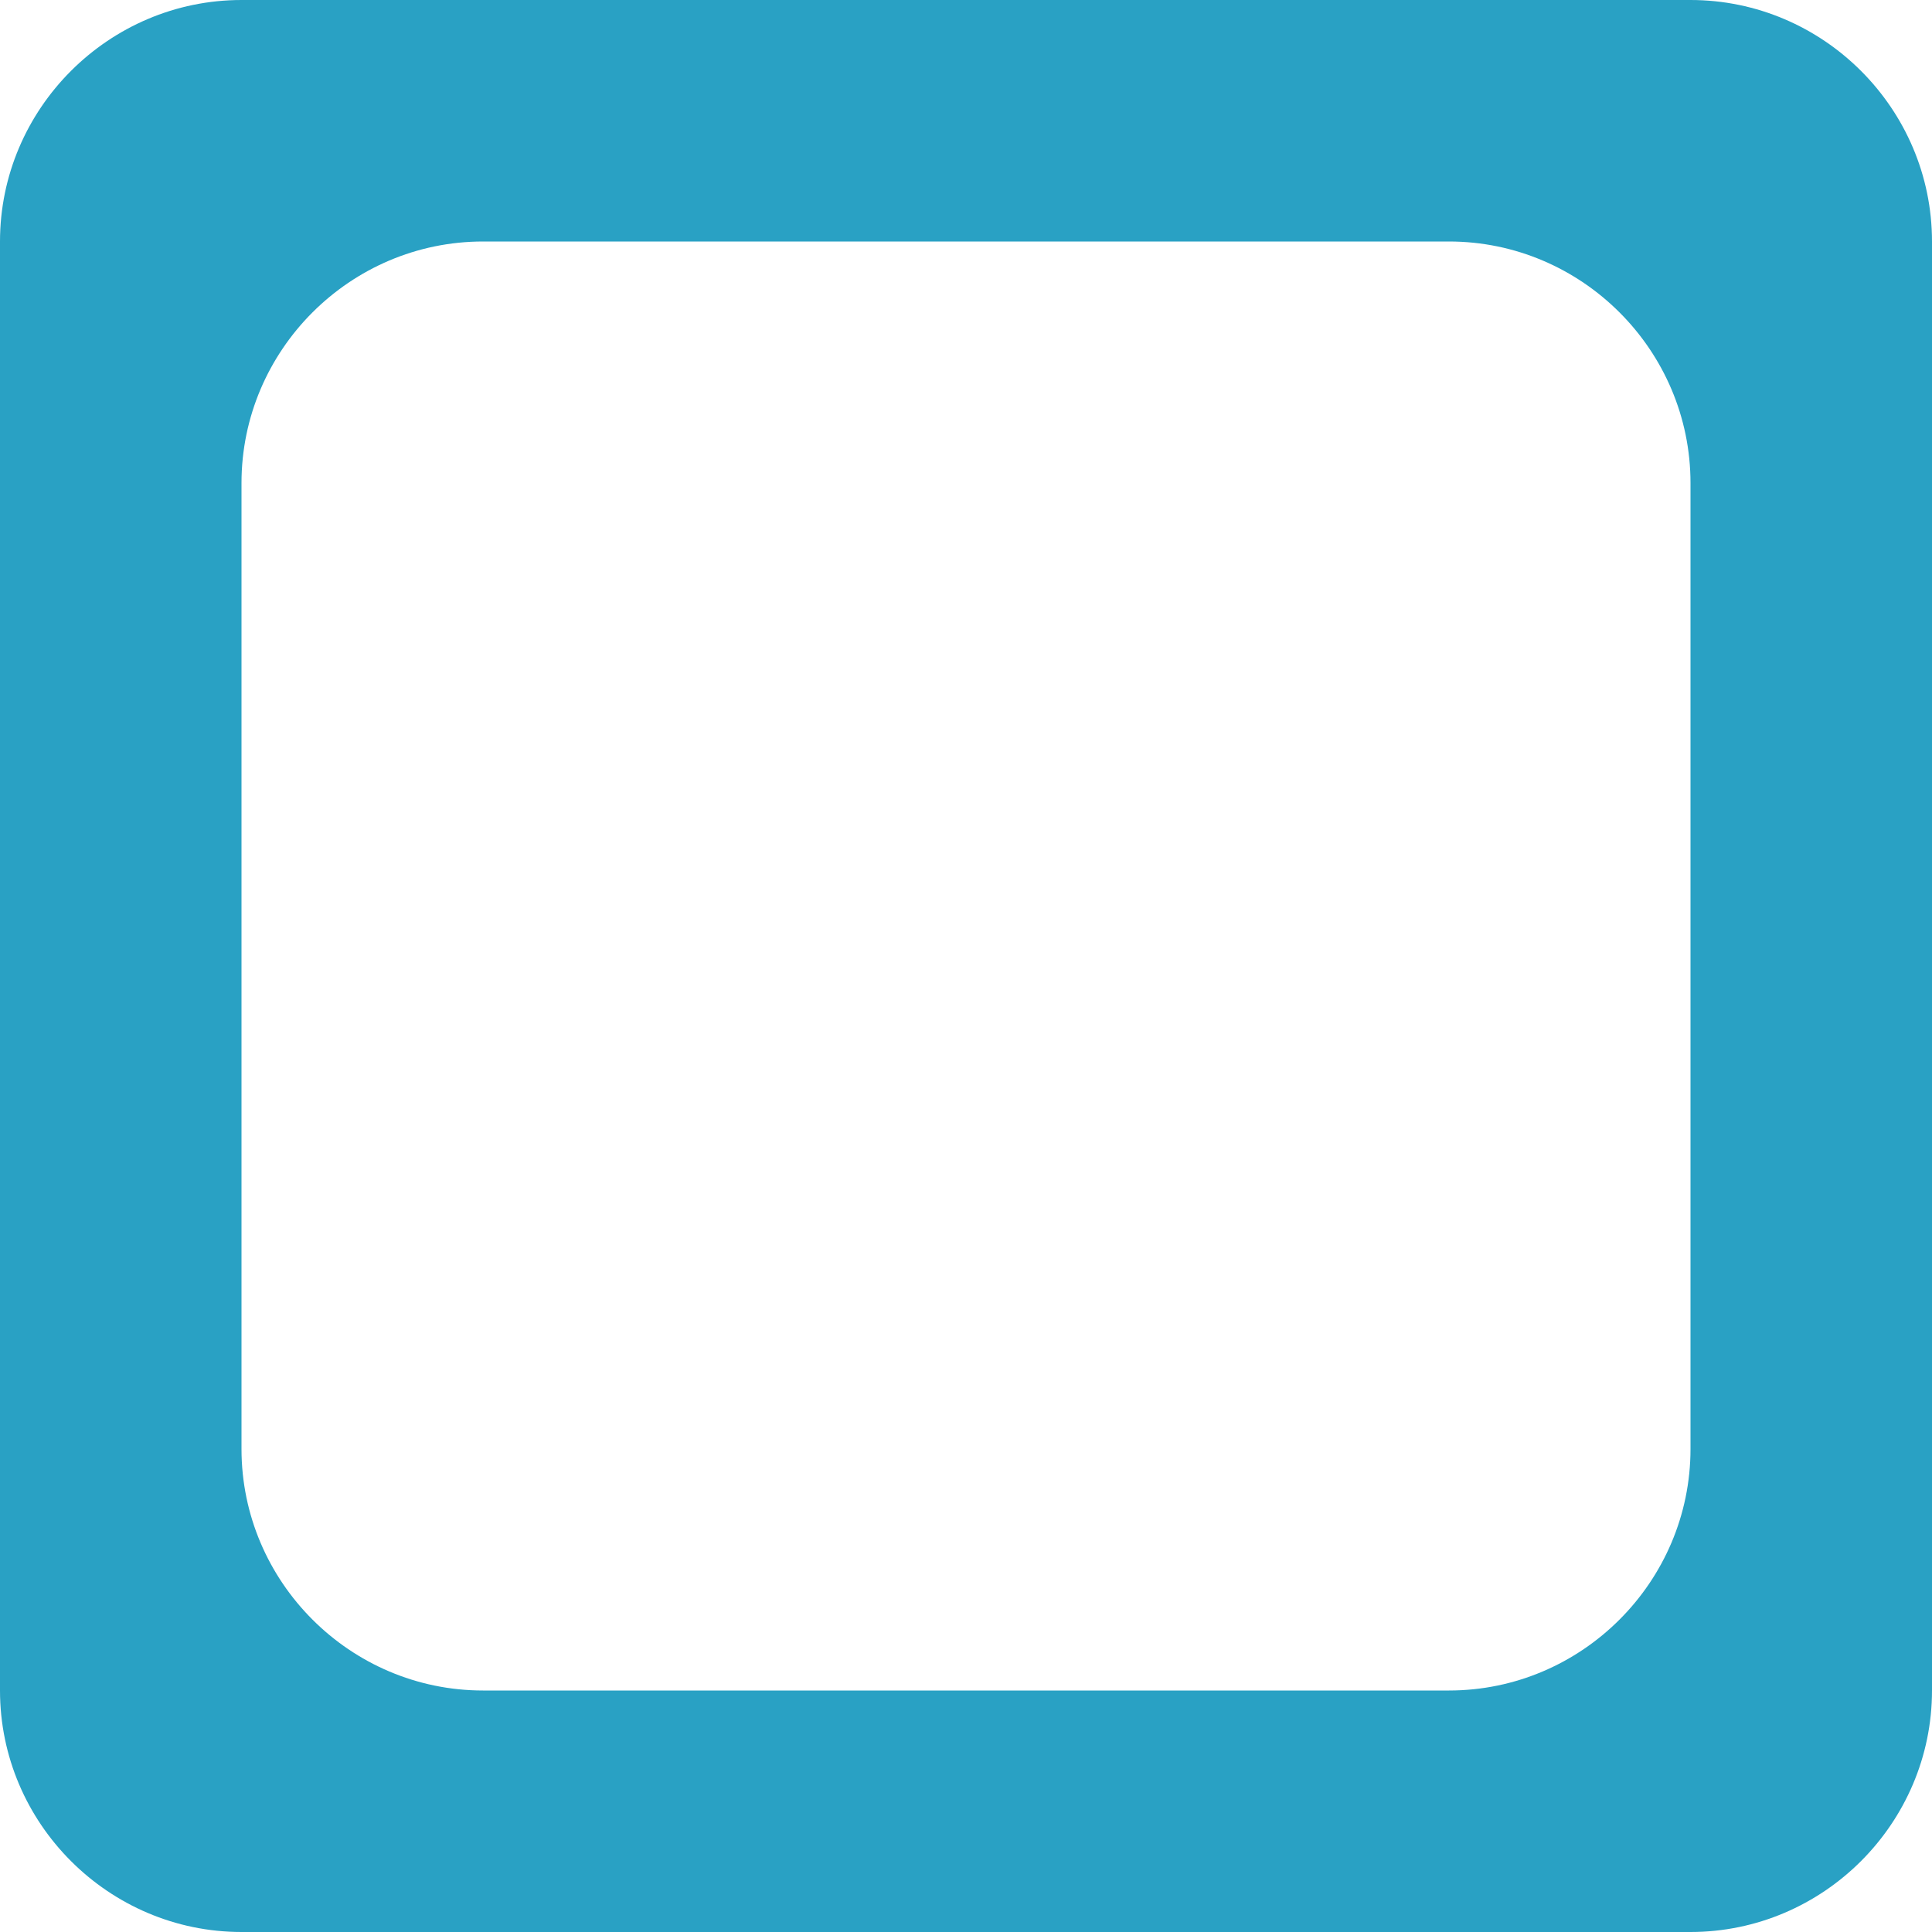
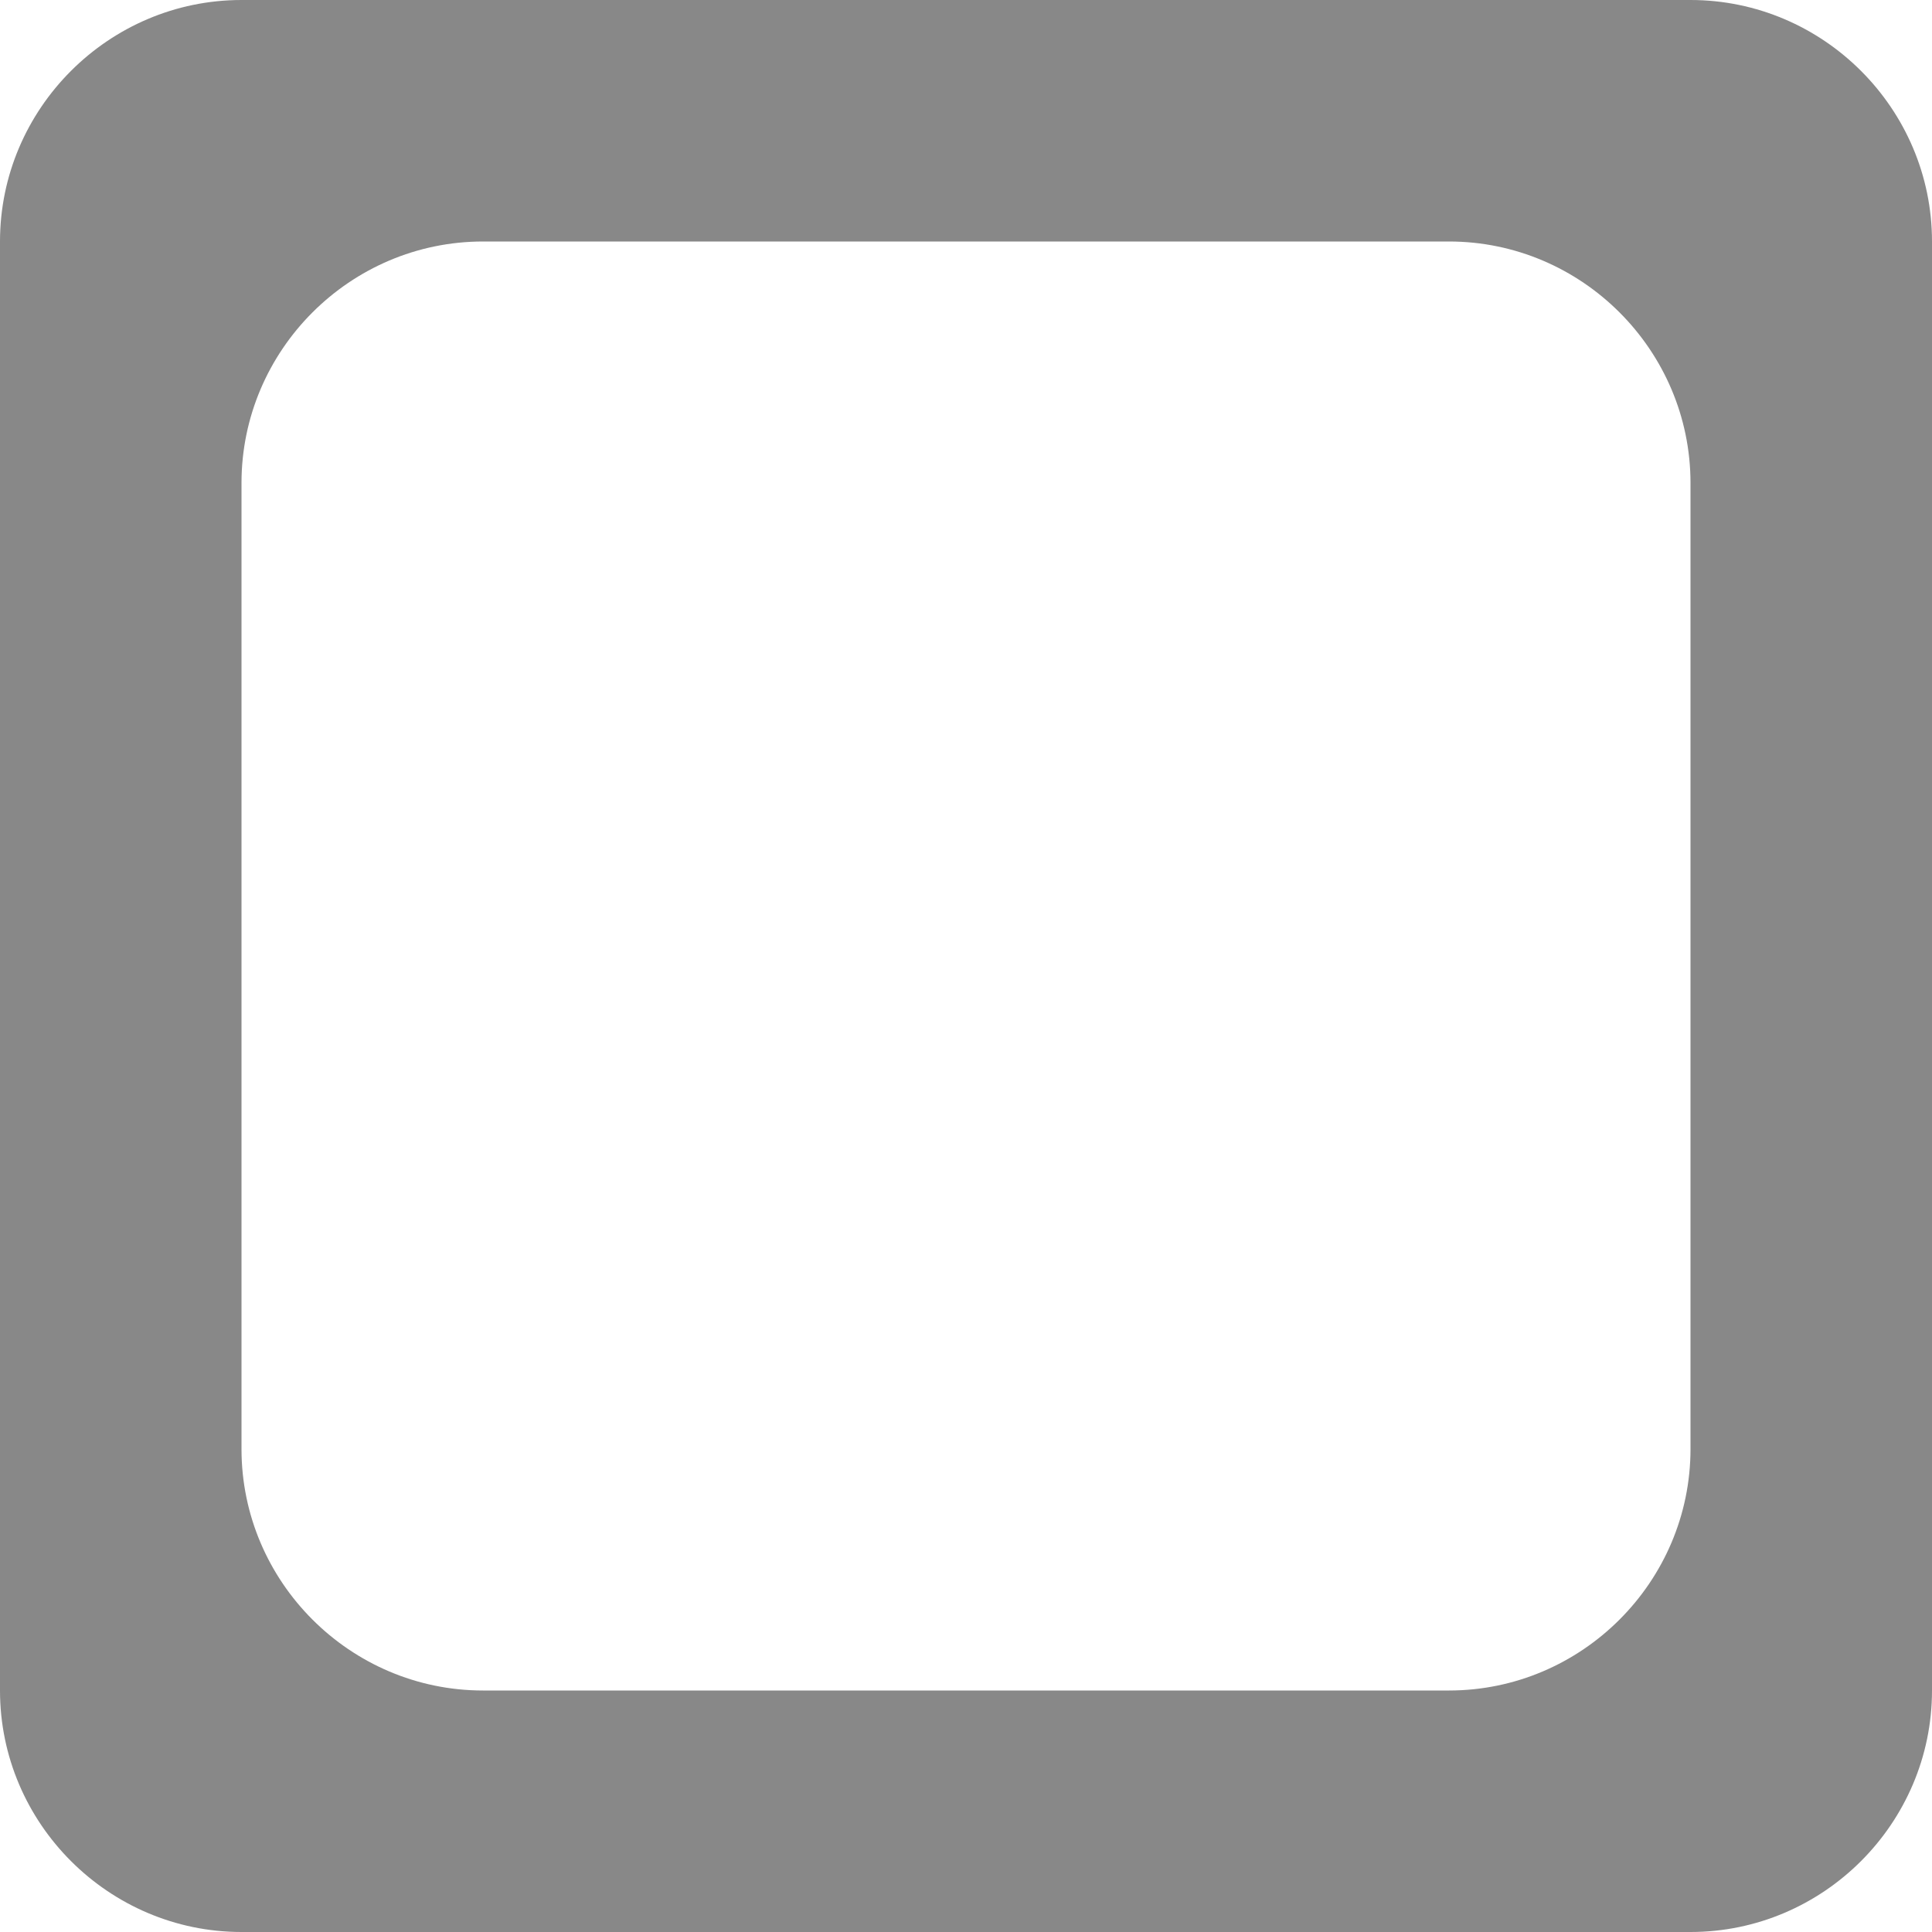
- <svg xmlns="http://www.w3.org/2000/svg" version="1.1" x="0px" y="0px" width="16px" height="16px" viewBox="0 0 16 16" style="overflow:visible;enable-background:new 0 0 16 16;" xml:space="preserve" preserveAspectRatio="xMinYMid meet">
-   <defs>
- </defs>
-   <path style="fill:#29a1c4;" d="M14,0H2C0.9,0,0,0.9,0,2v12c0,1.1,0.9,2,2,2h12c1.1,0,2-0.9,2-2V2C16,0.9,15.1,0,14,0z M14,12  c0,1.1-0.9,2-2,2H4c-1.1,0-2-0.9-2-2V4c0-1.1,0.9-2,2-2h8c1.1,0,2,0.9,2,2V12z" />
+ <svg xmlns="http://www.w3.org/2000/svg" width="16" height="16" viewBox="0 0 16 16" preserveAspectRatio="xMinYMid meet" overflow="visible">
+   <path d="M14 0h-12c-1.1 0-2 .9-2 2v12c0 1.1.9 2 2 2h12c1.1 0 2-.9 2-2v-12c0-1.1-.9-2-2-2zm0 12c0 1.1-.9 2-2 2h-8c-1.1 0-2-.9-2-2v-8c0-1.1.9-2 2-2h8c1.1 0 2 .9 2 2v8z" fill="#888" />
</svg>
